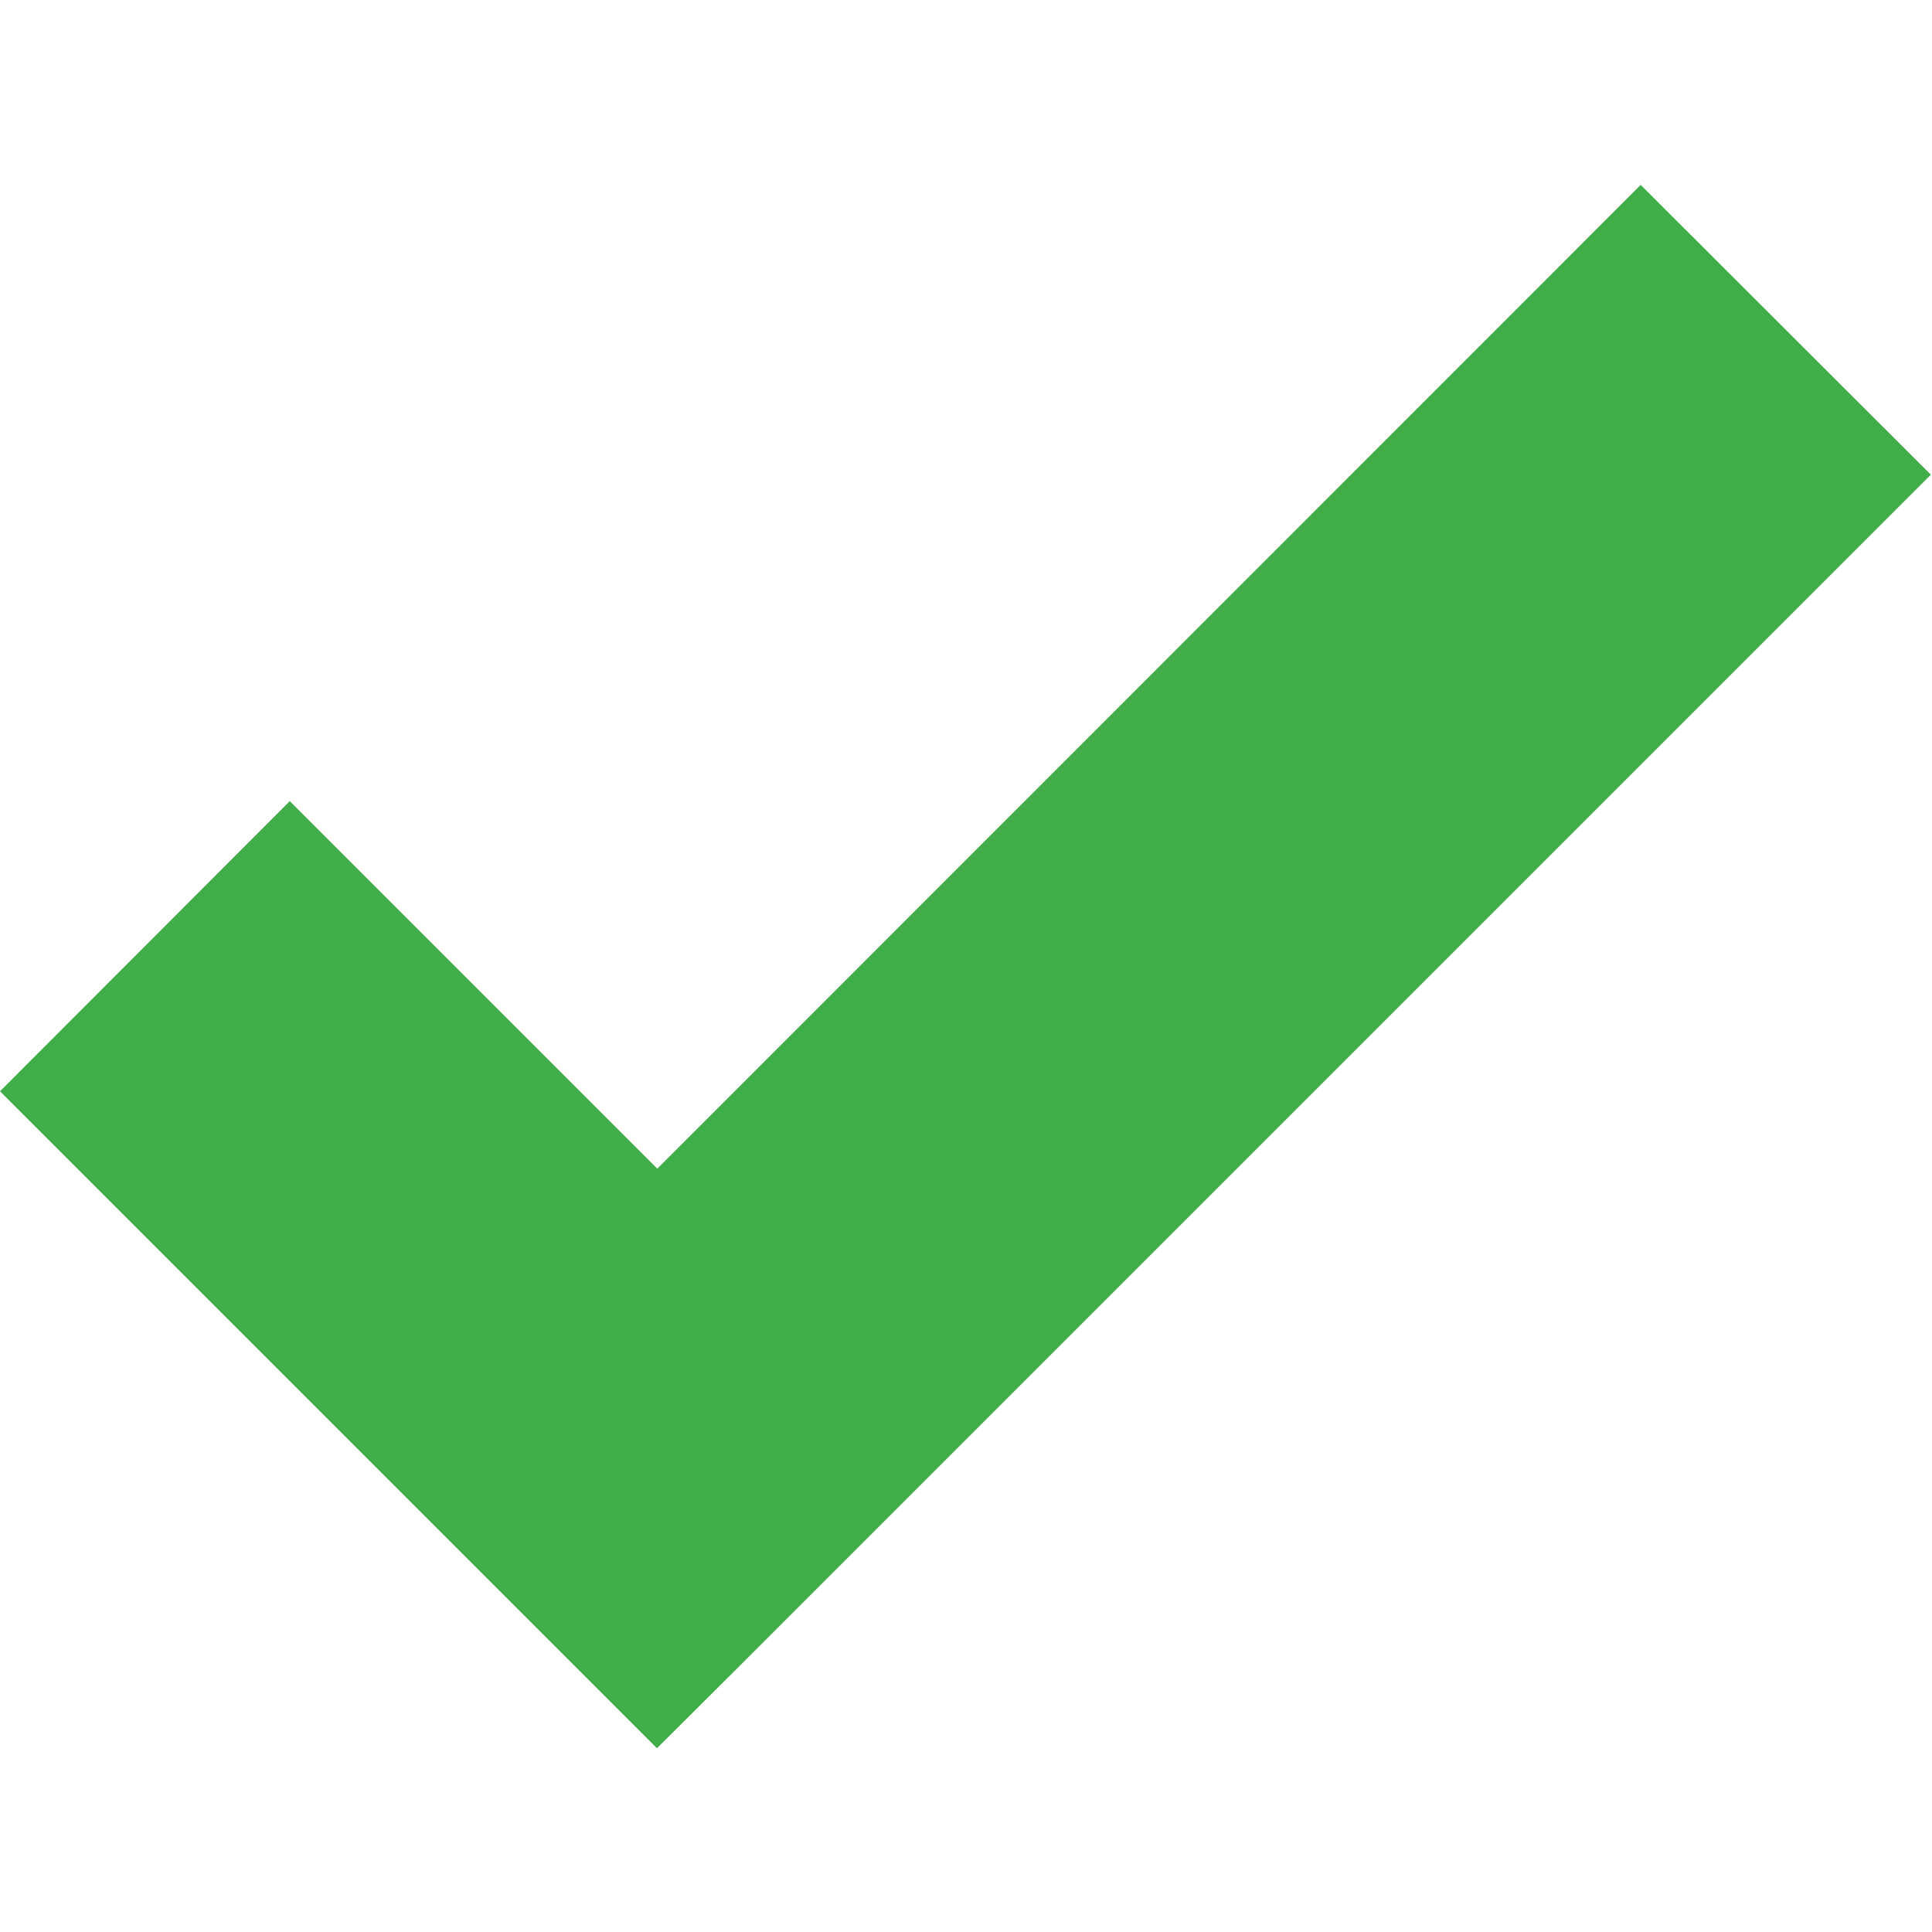
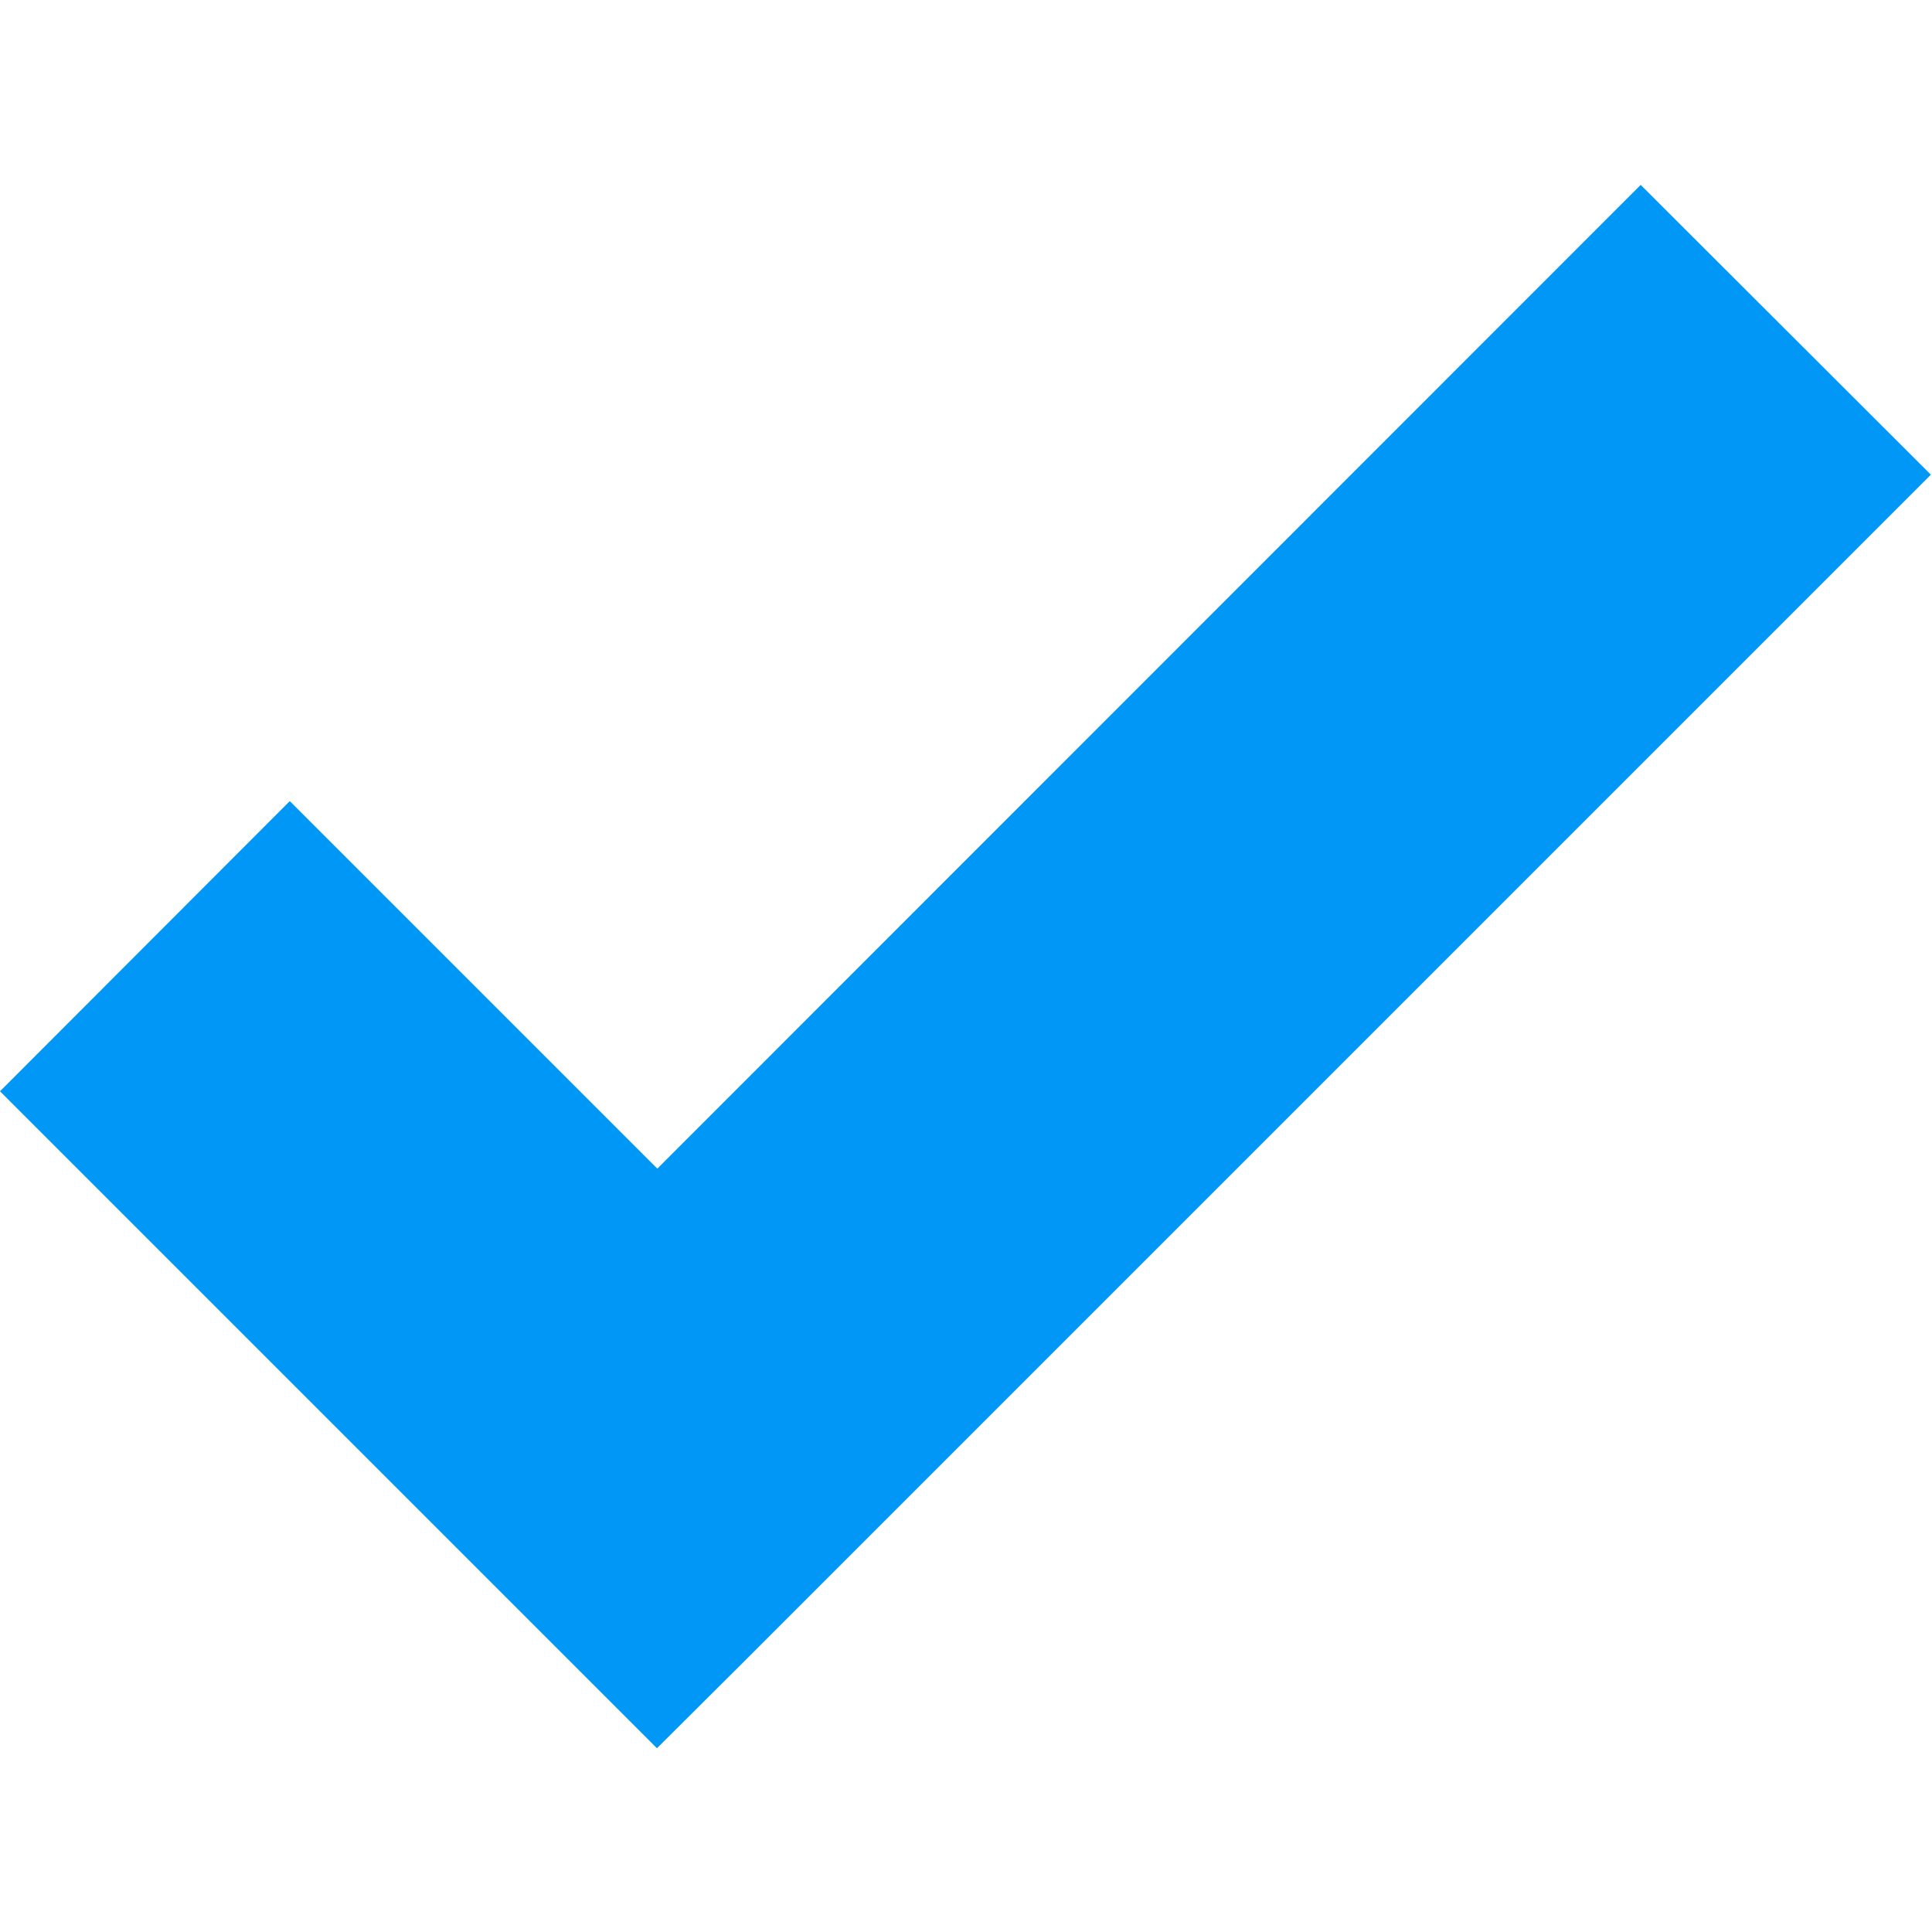
<svg xmlns="http://www.w3.org/2000/svg" id="Layer_1" style="enable-background:new 0 0 512 512;" version="1.1" viewBox="0 0 512 512" xml:space="preserve">
  <style type="text/css">
- 	.st0{fill:#41AD49;}
- </style>
+ 	.st0{fill:#0097f6;}
+     </style>
  <g>
    <polygon class="st0" points="434.8,49 174.2,309.7 76.8,212.3 0,289.2 174.1,463.3 196.6,440.9 196.6,440.9 511.7,125.8 434.8,49     " />
  </g>
</svg>
